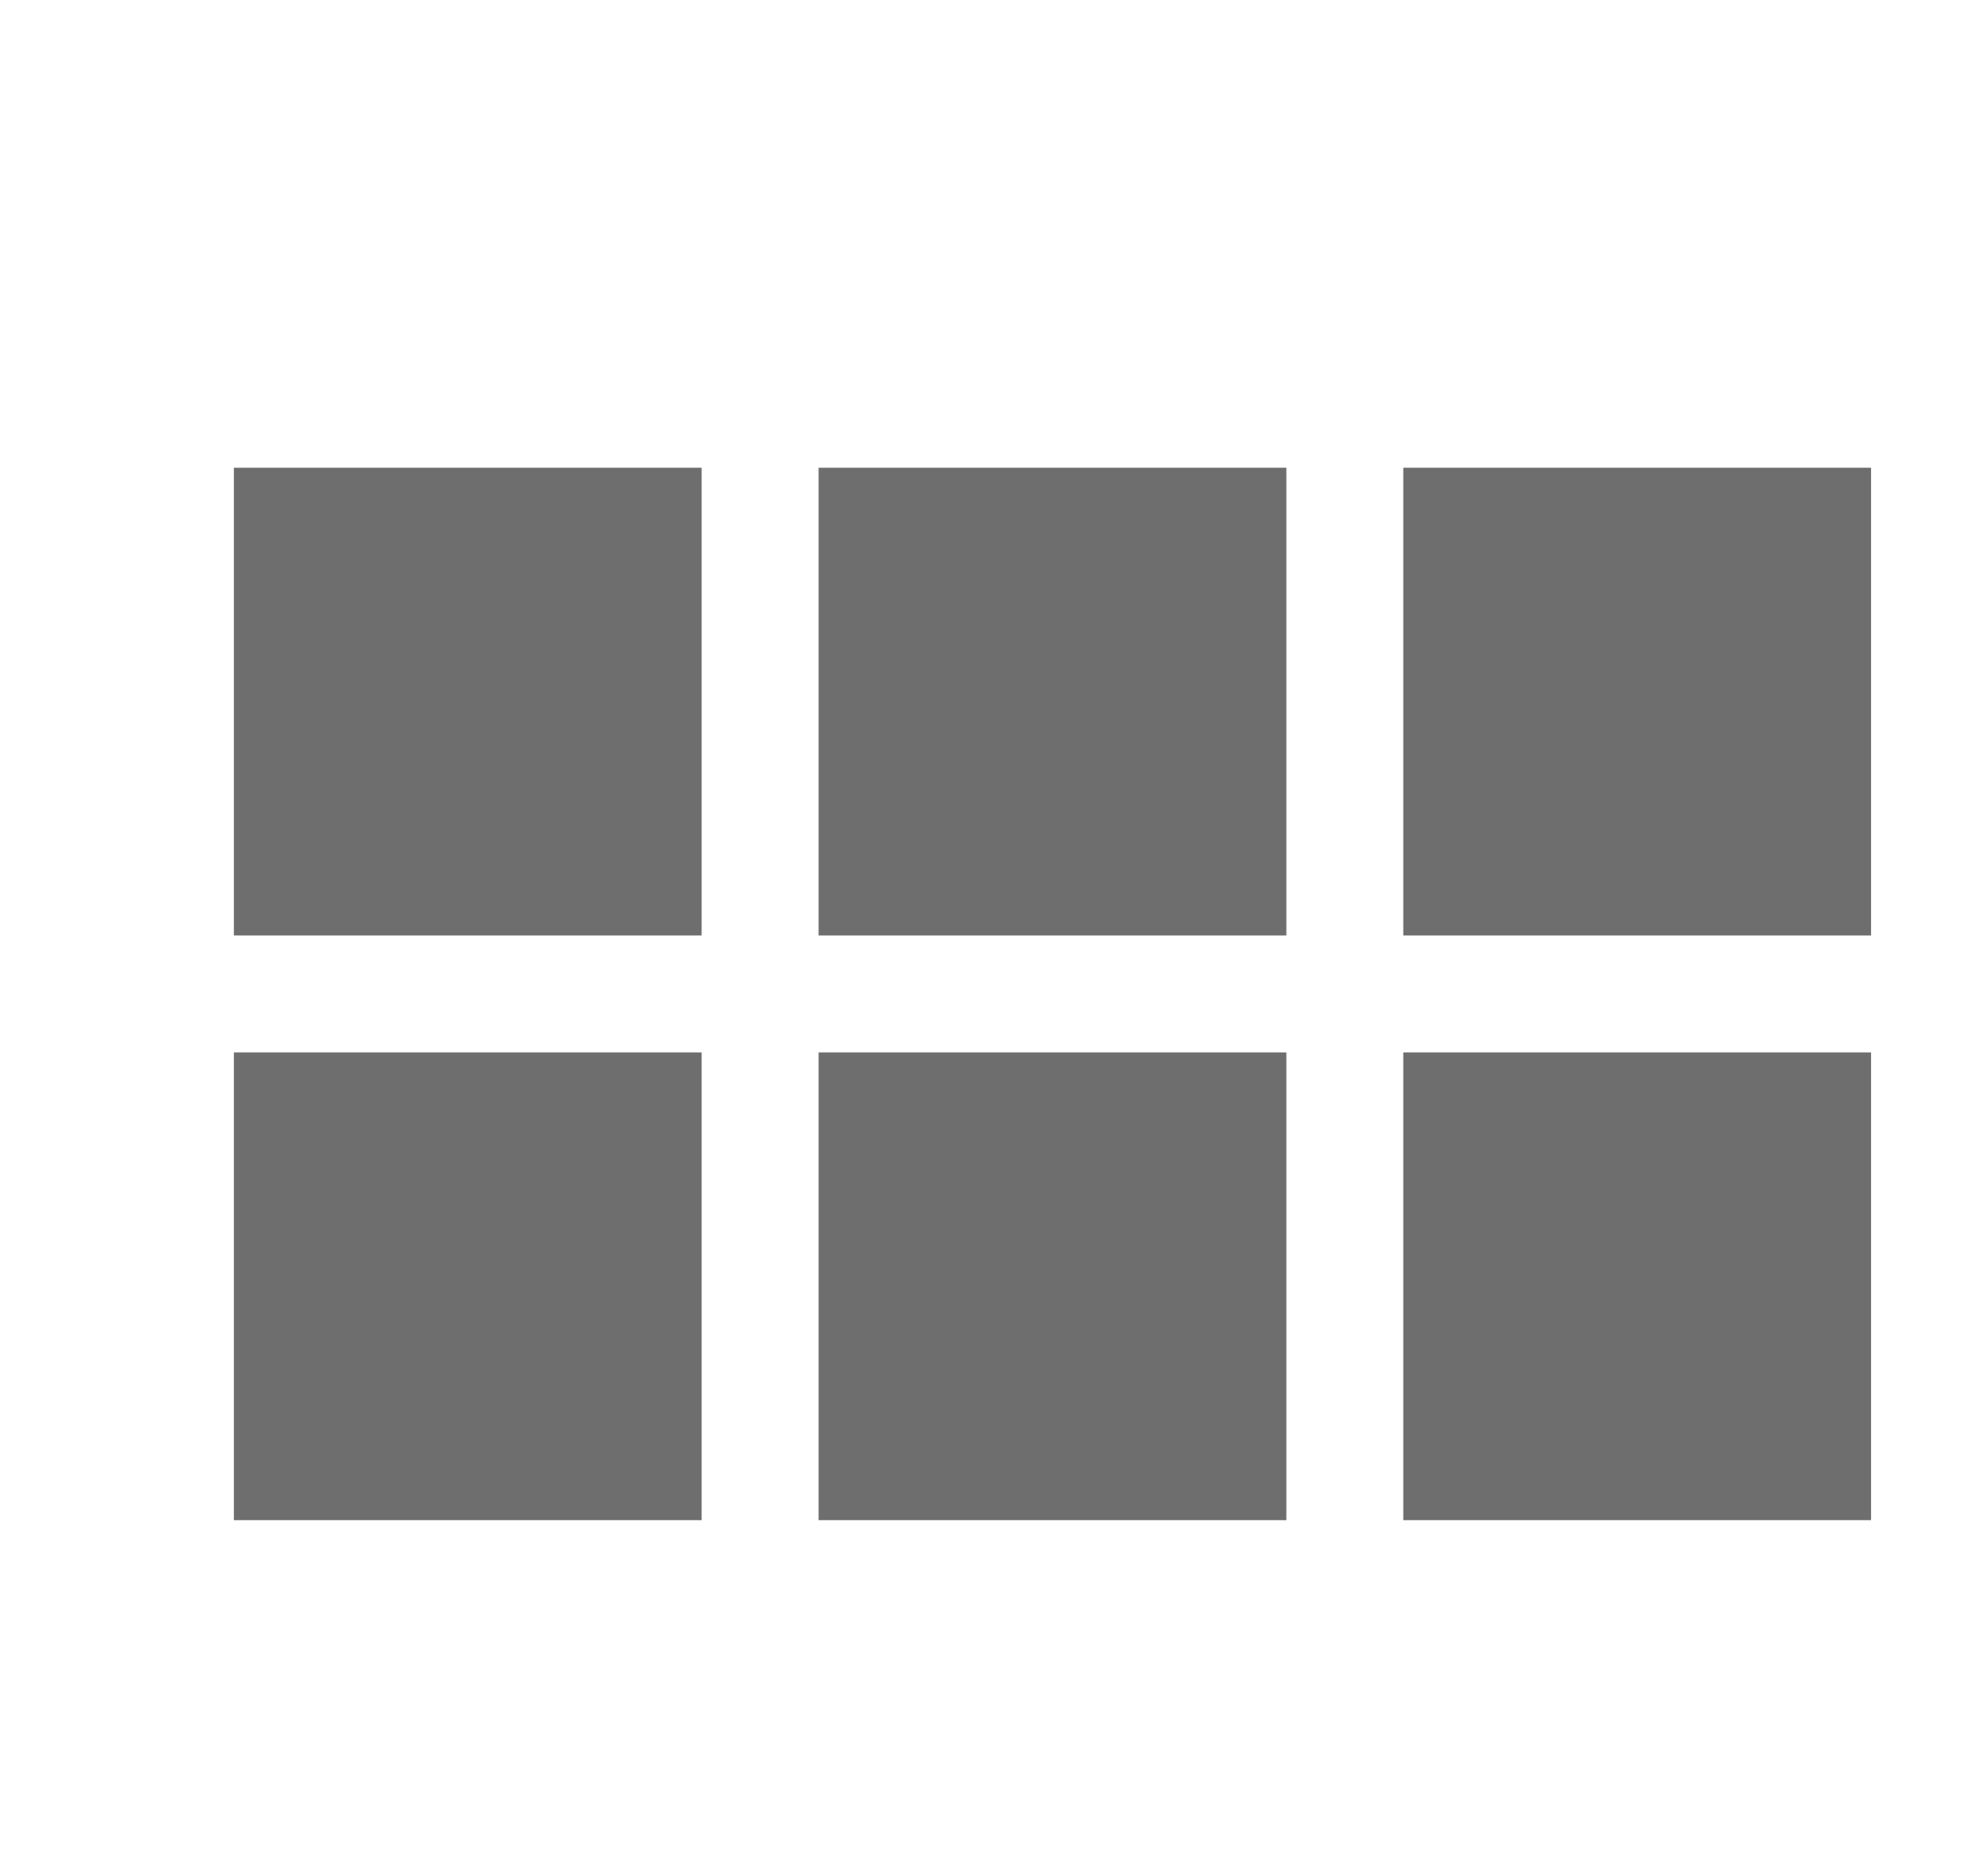
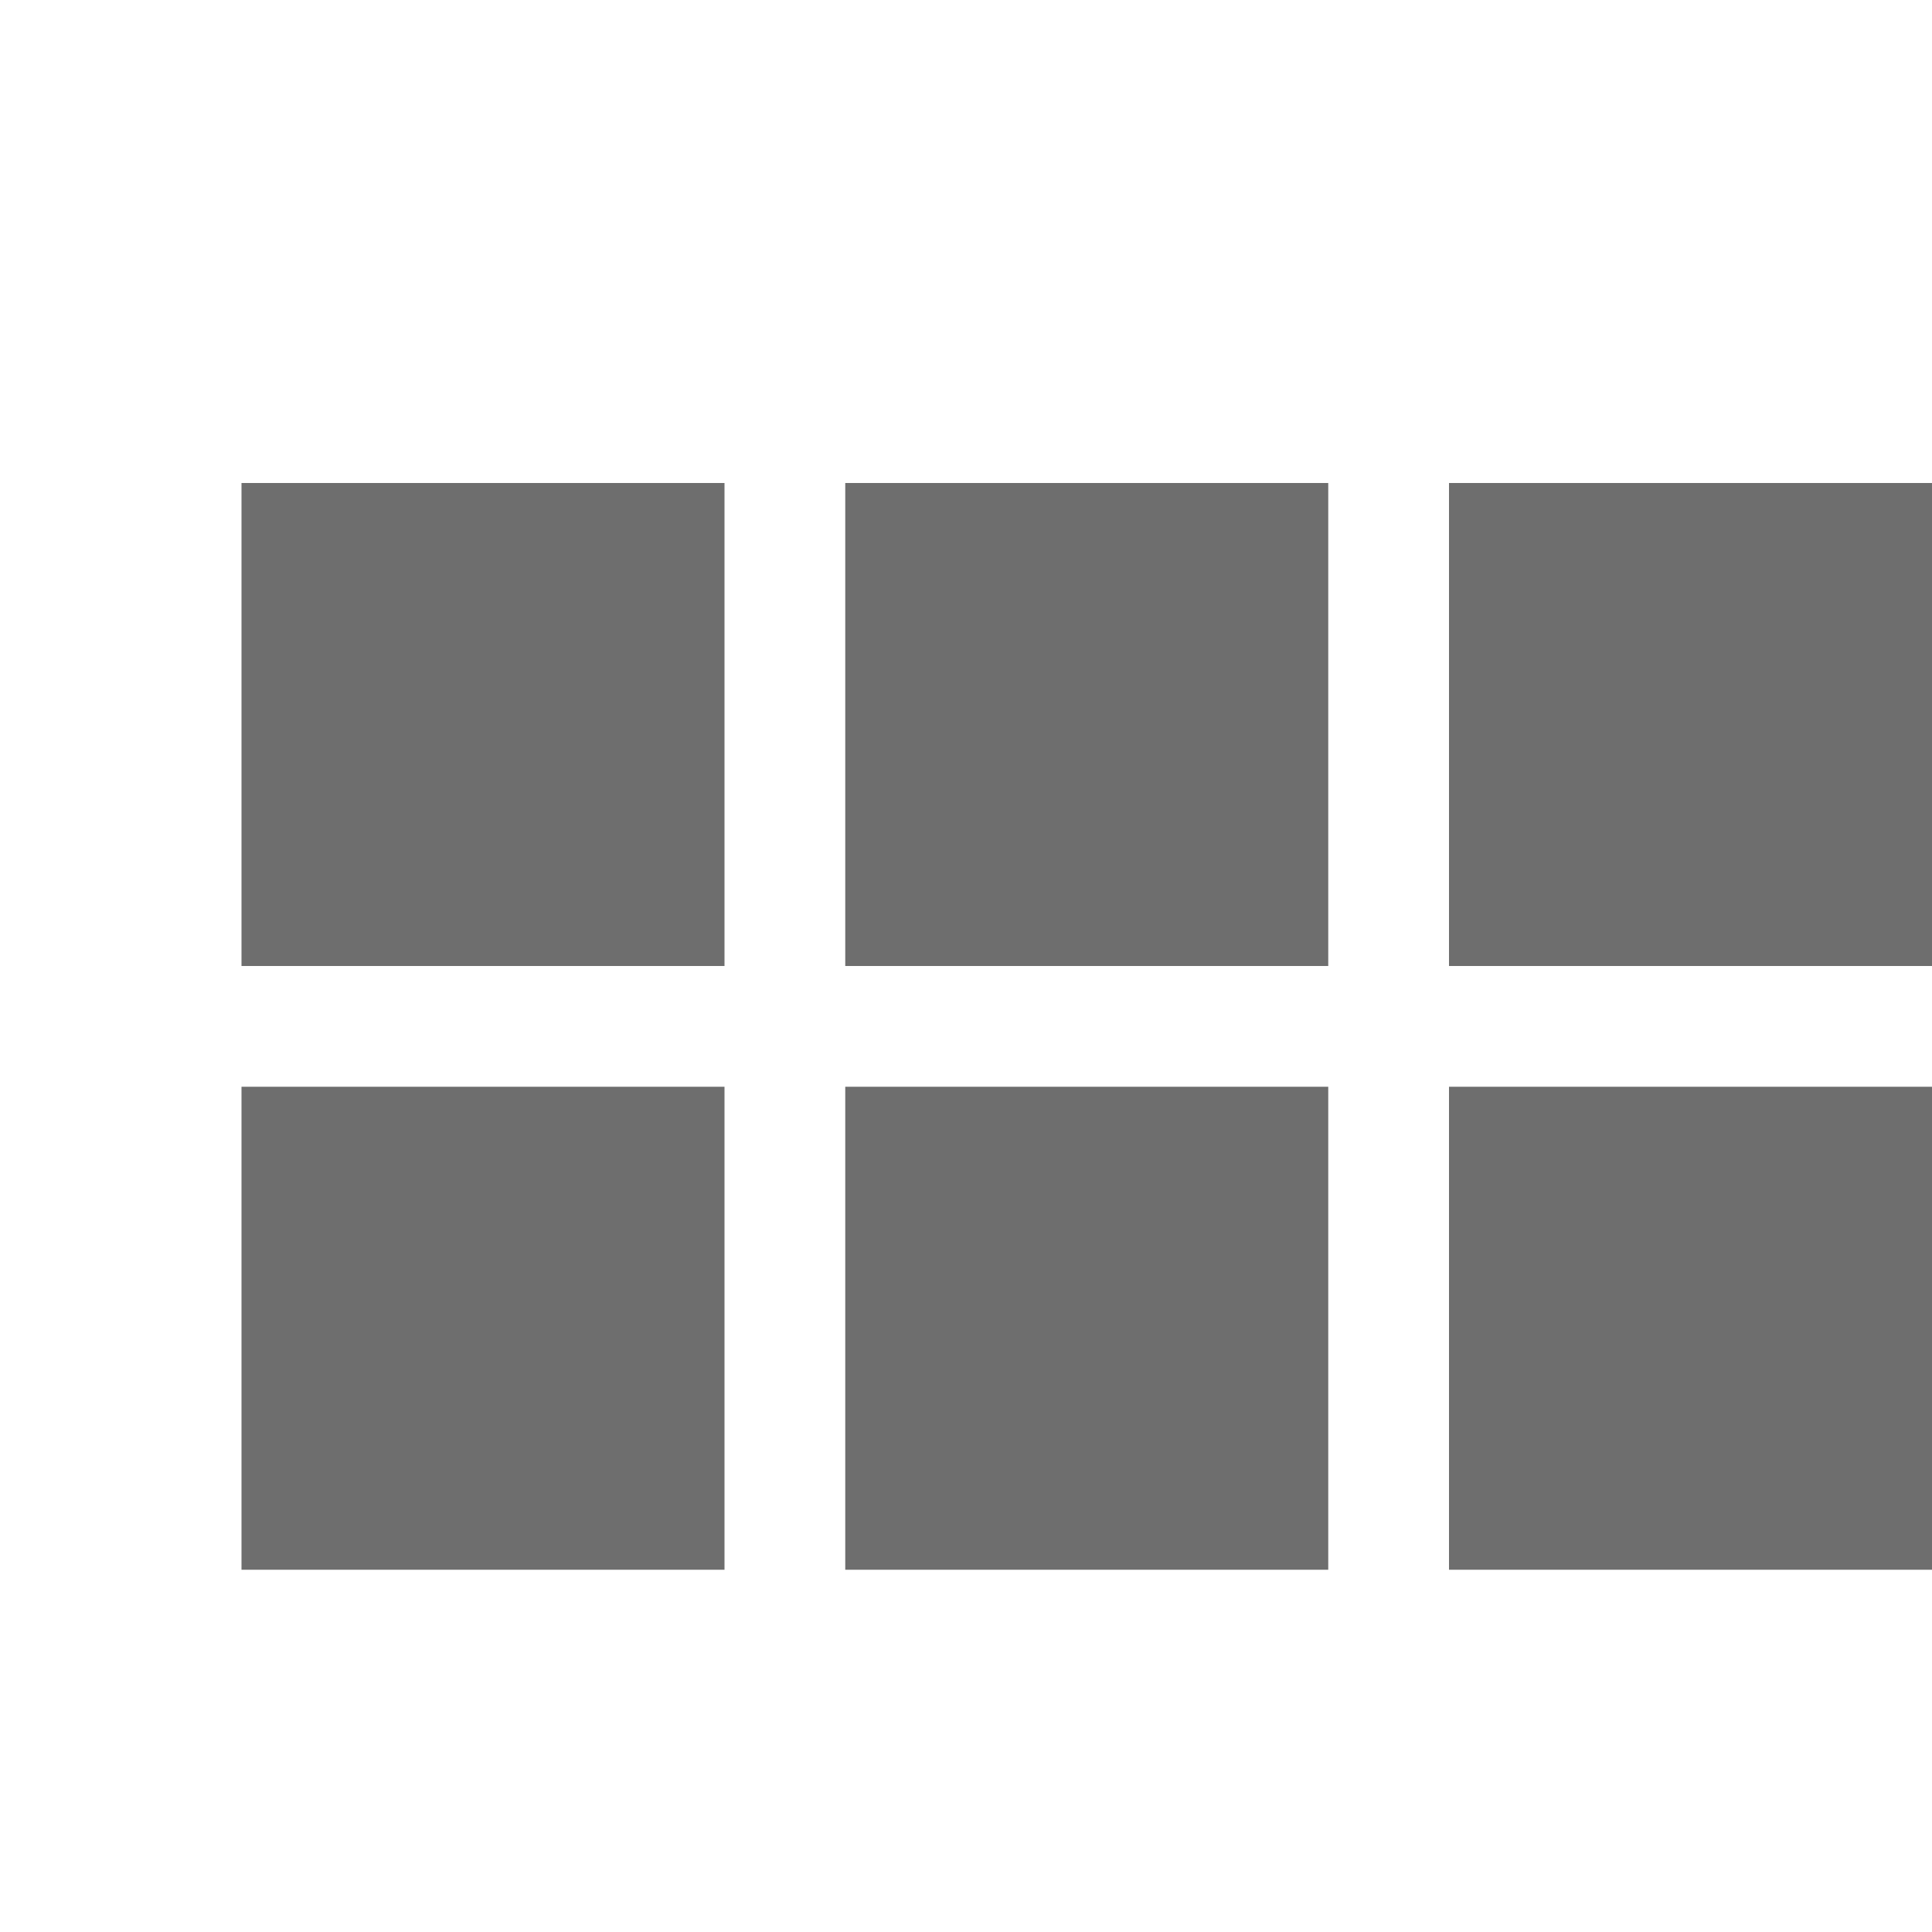
- <svg xmlns="http://www.w3.org/2000/svg" width="17" height="16" viewBox="0 0 17 16">
+ <svg xmlns="http://www.w3.org/2000/svg" width="16" height="16" viewBox="0 0 16 16">
  <rect id="frame" width="17" height="16" fill="none" />
  <g fill="#6E6E6E" fill-rule="evenodd">
    <path d="M2 4h4v4H2zM2 9h4v4H2zM7 4h4v4H7zM7 9h4v4H7zM12 4h4v4h-4zM12 9h4v4h-4z" />
  </g>
</svg>
